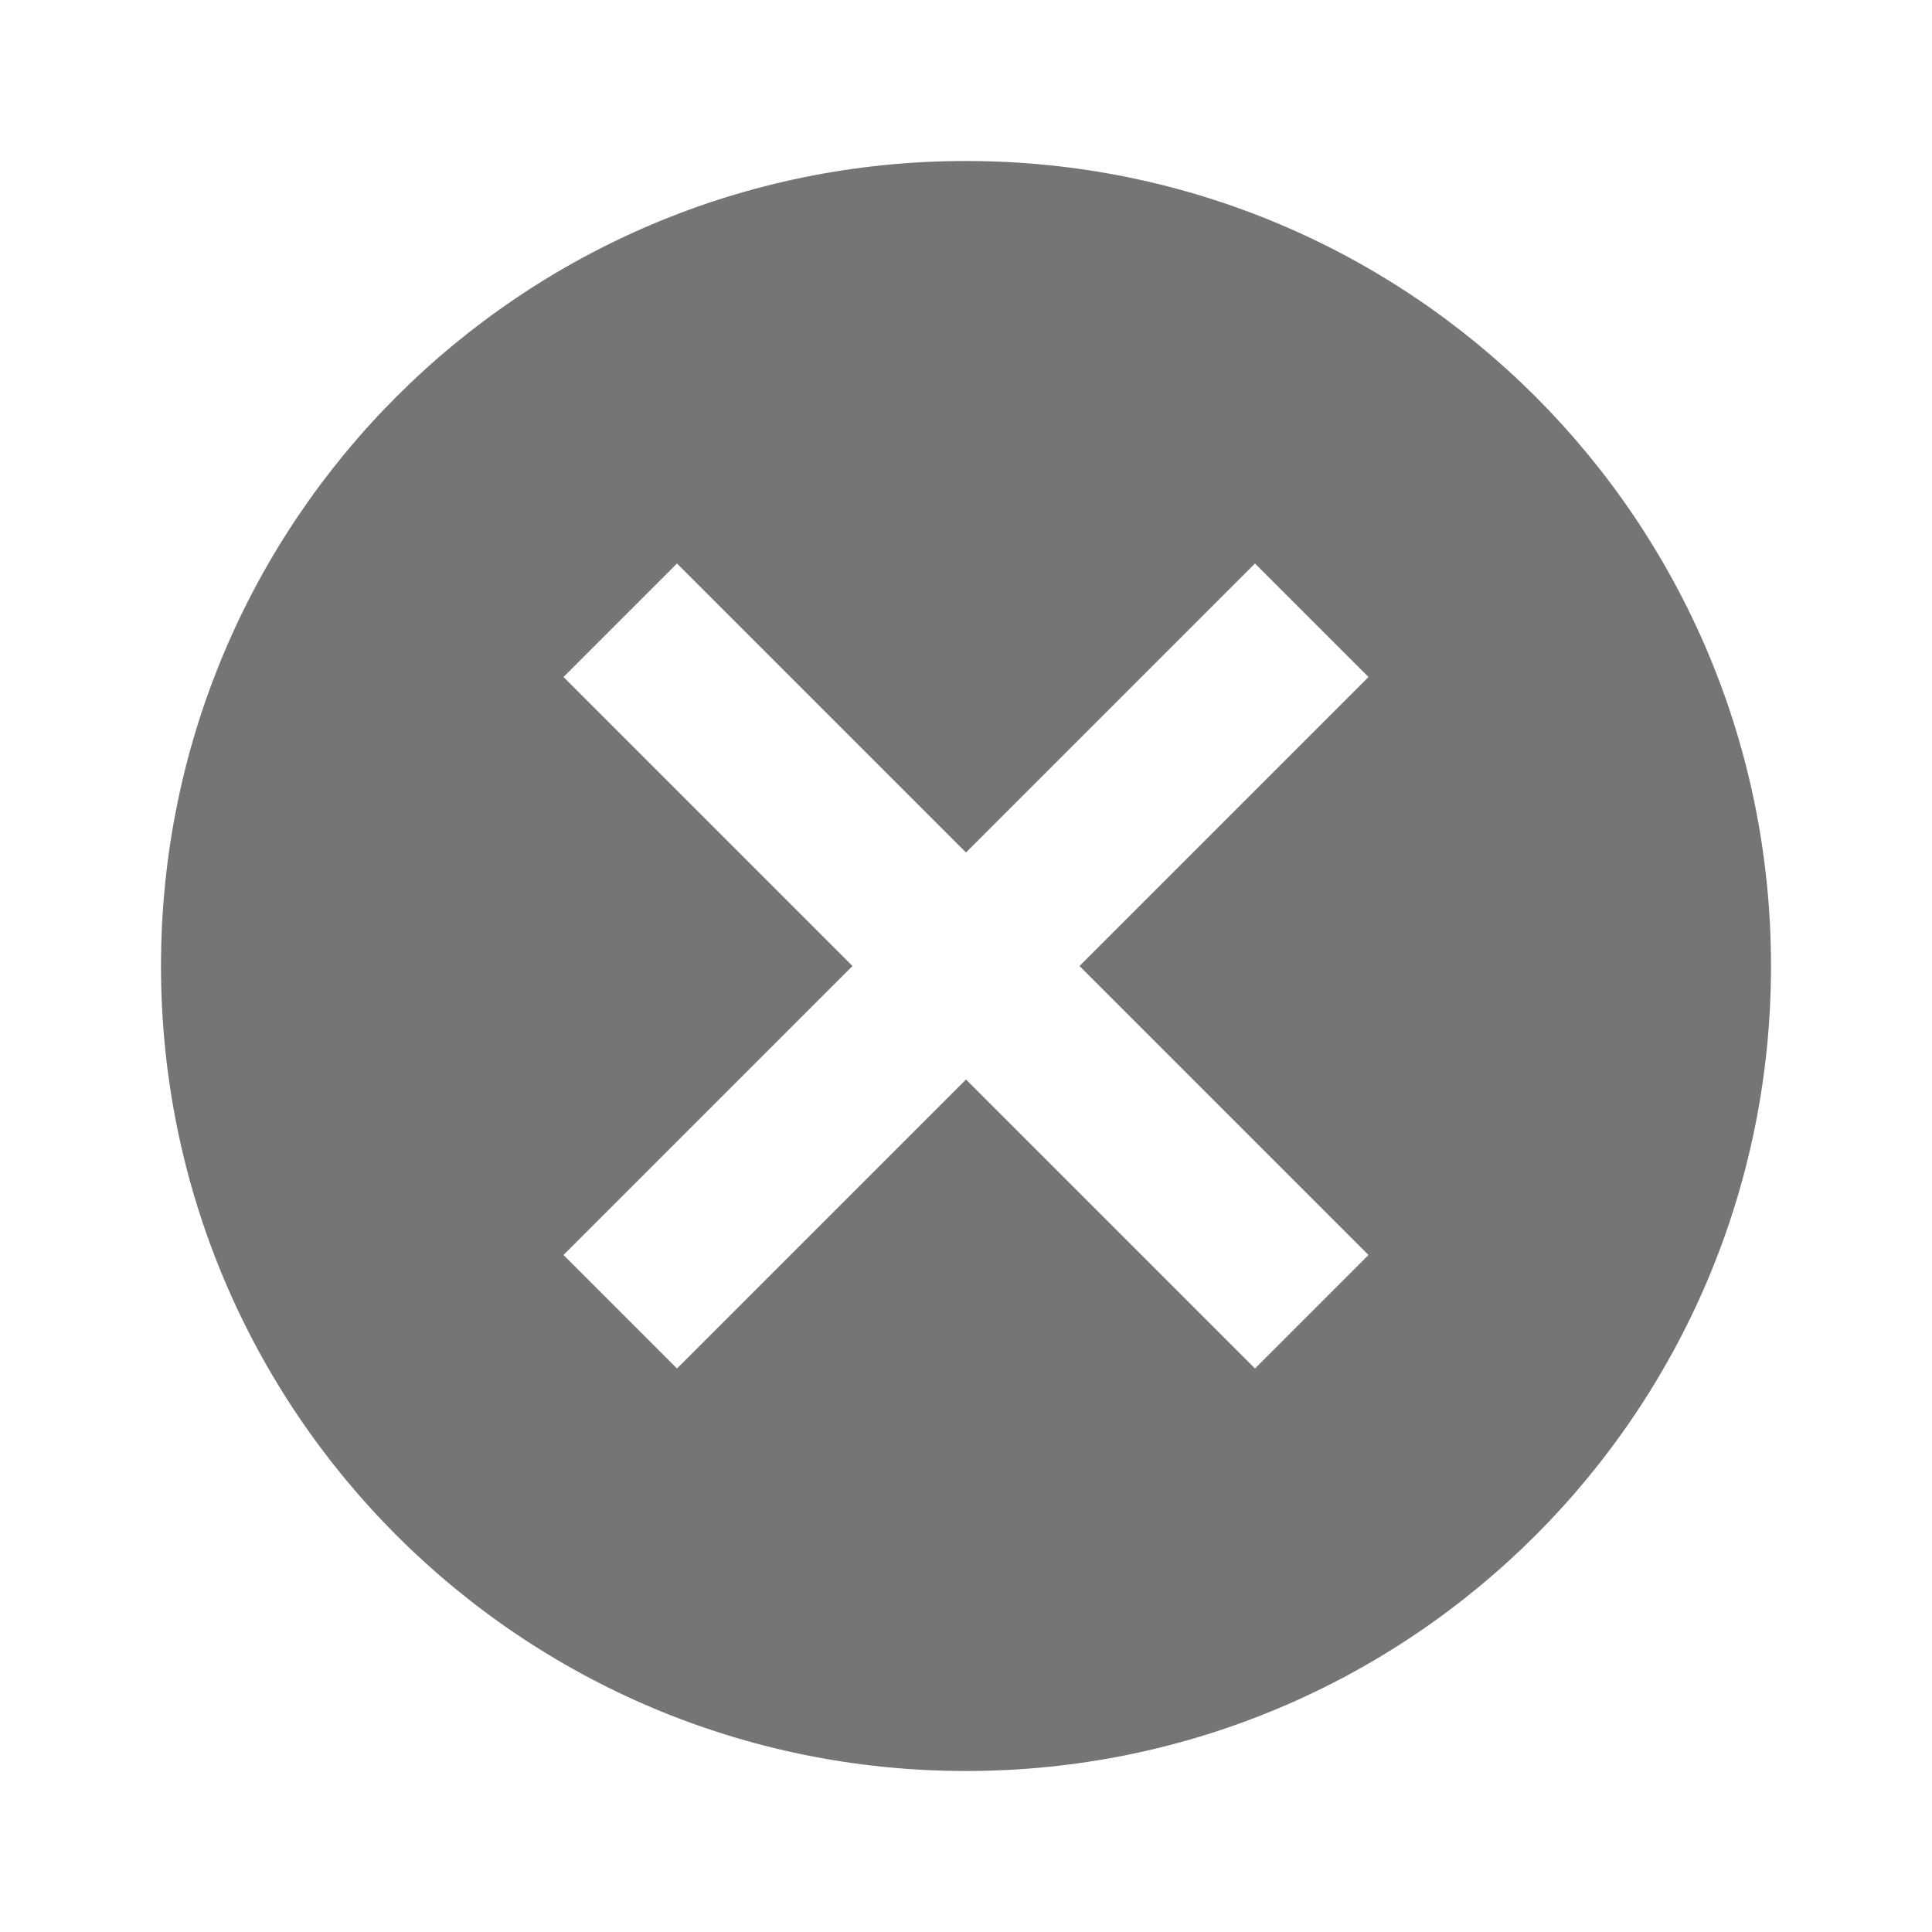
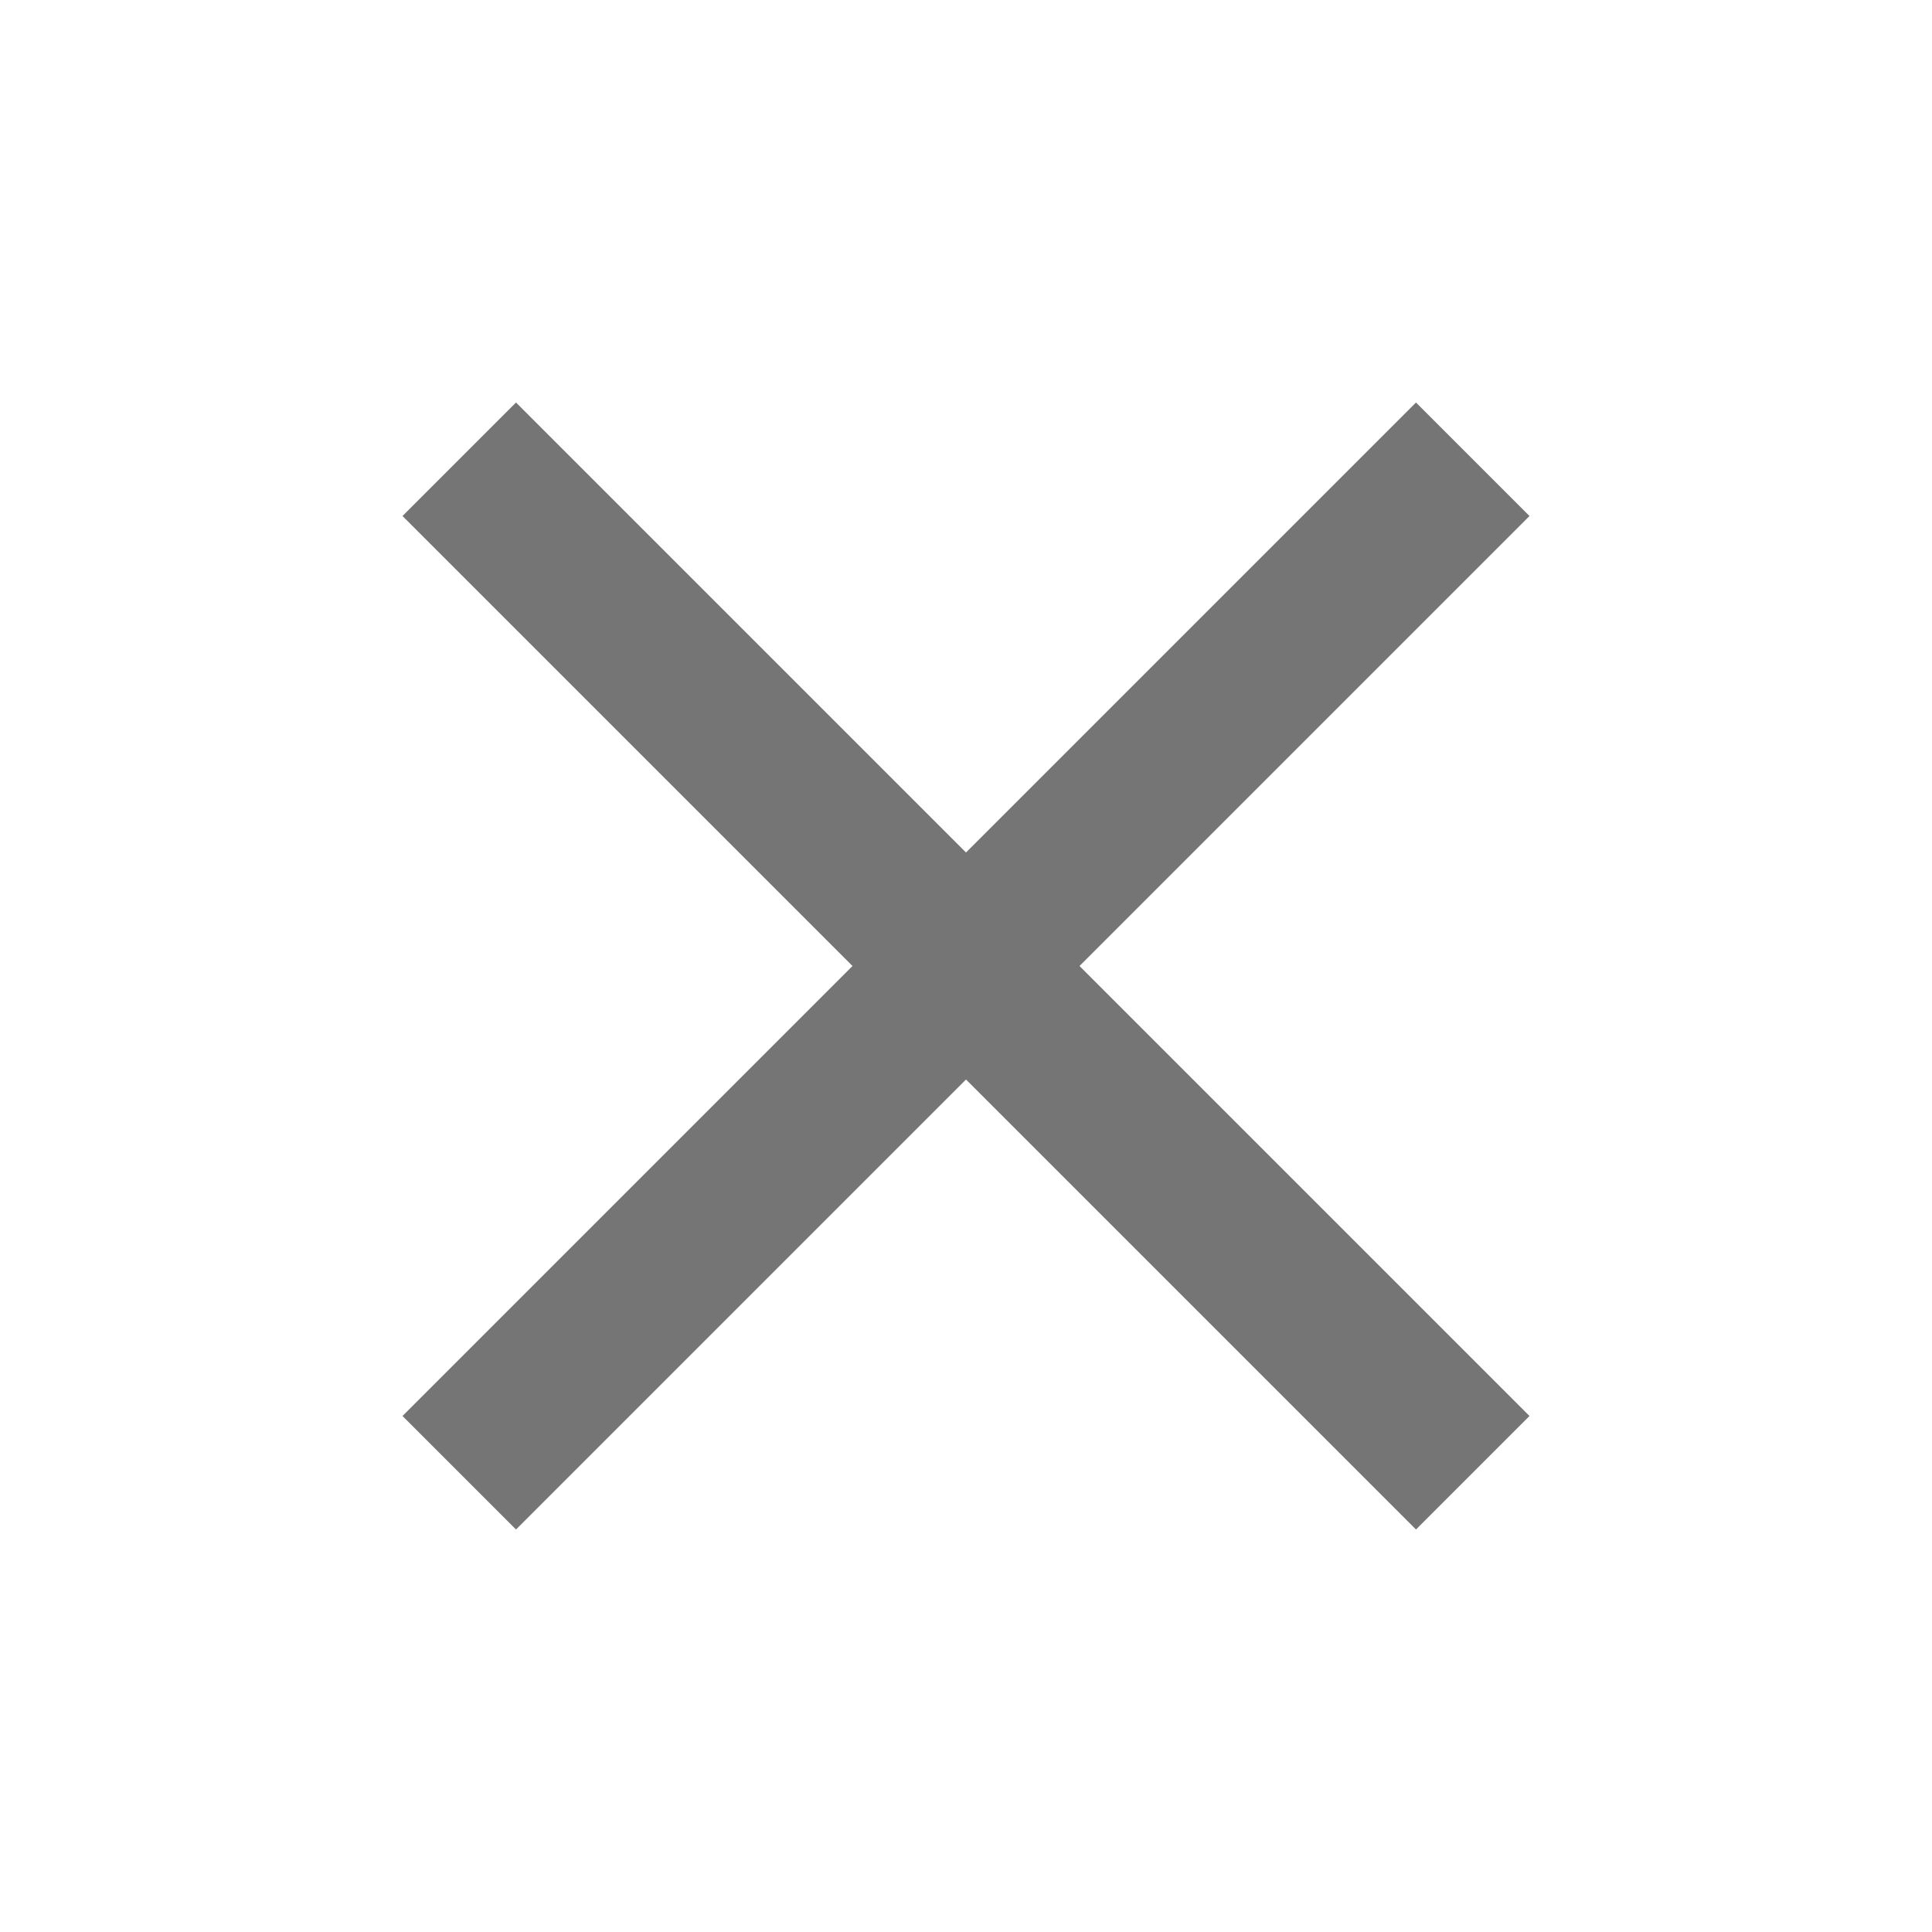
<svg xmlns="http://www.w3.org/2000/svg" fill="#000000" opacity="0.54" height="24" viewBox="0 0 24 24" width="24">
-   <path d="M12 2C6.47 2 2 6.47 2 12s4.47 10 10 10 10-4.47 10-10S17.53 2 12 2zm5 13.59L15.59 17 12 13.41 8.41 17 7 15.59 10.59 12 7 8.41 8.41 7 12 10.59 15.59 7 17 8.41 13.41 12 17 15.59z" />
+   <path d="M19 6.41L17.59 5 12 10.59 6.41 5 5 6.41 10.59 12 5 17.59 6.41 19 12 13.41 17.59 19 19 17.59 13.41 12z" />
  <path d="M0 0h24v24H0z" fill="none" />
</svg>
